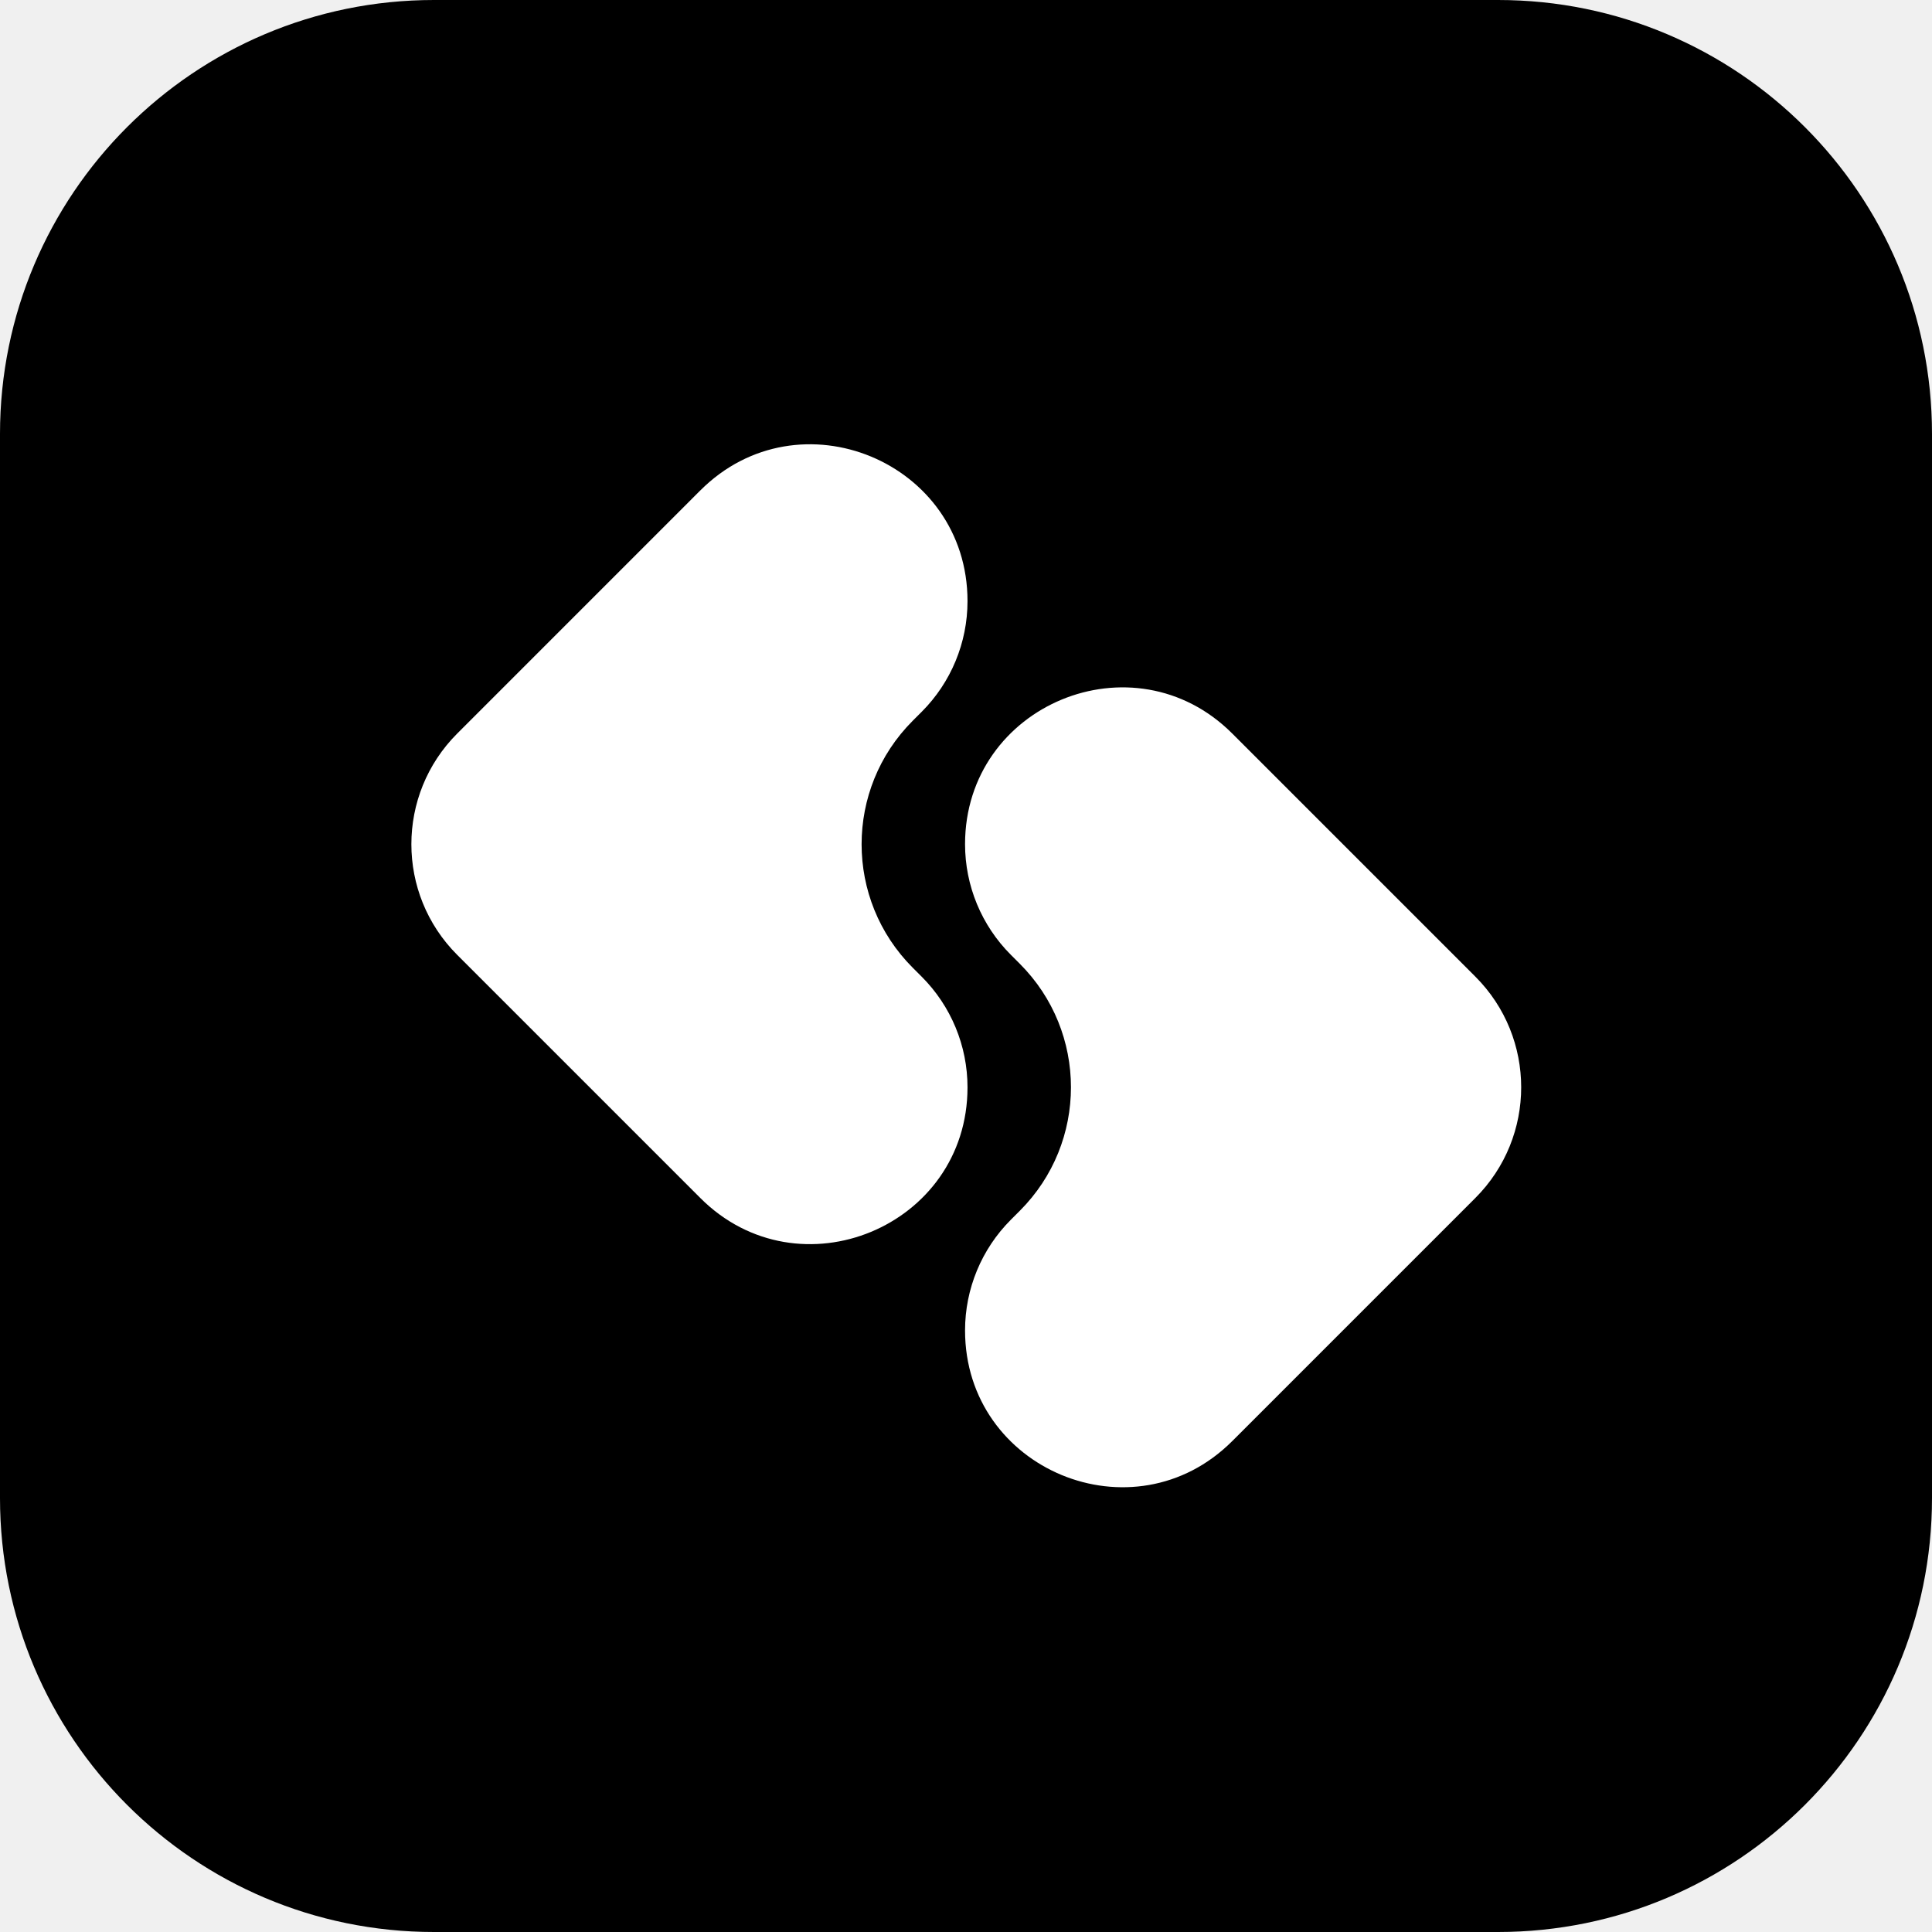
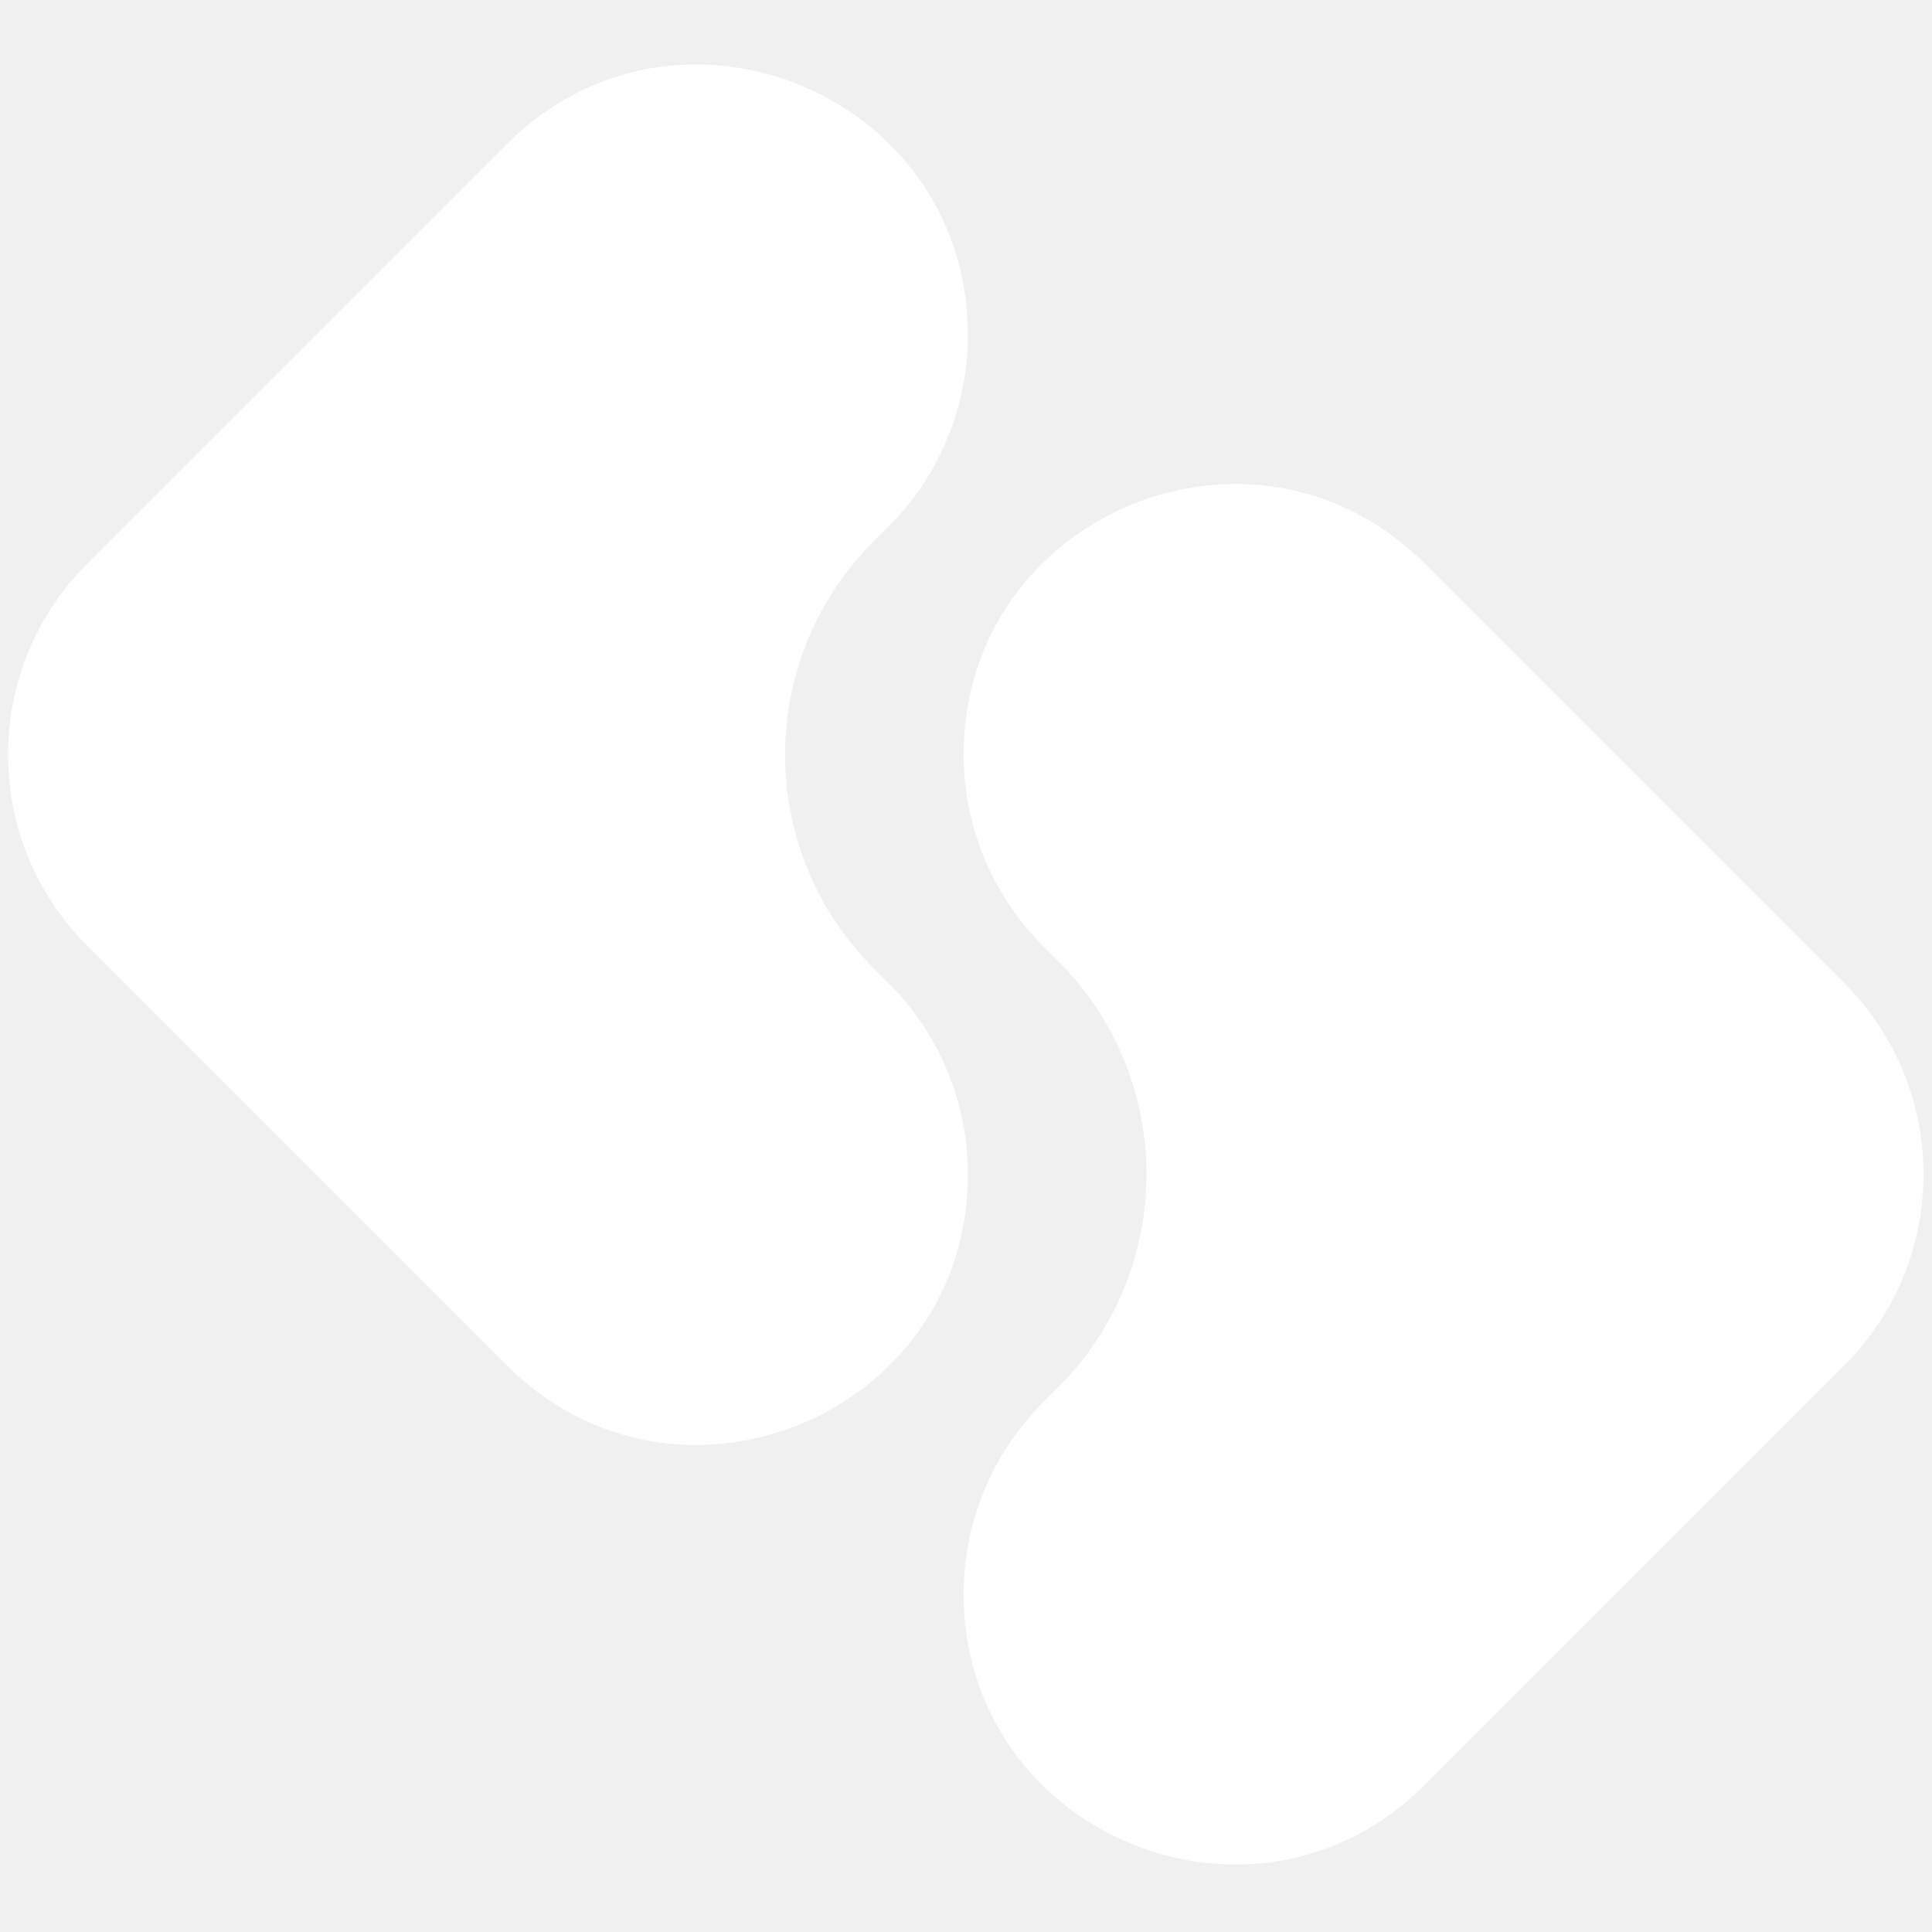
- <svg xmlns="http://www.w3.org/2000/svg" viewBox="0 0 1024 1024">
-   <rect width="1024" height="1024" rx="230" fill="#000" />
-   <g fill="#fff" transform="translate(-21.5 134.55) scale(1.26774)">
+ <svg xmlns="http://www.w3.org/2000/svg" viewBox="187 64 468 468">
+   <g fill="#fff">
    <path d="M532.14,496.37l101.64-101.65c25.55-25.56,25.55-66.99,0-92.54l-101.64-101.64c-41.22-41.22-111.71-12.03-111.71,46.27h0c0,17.36,6.89,34,19.17,46.27l3.72,3.72c28.52,28.52,28.52,74.76,0,103.28l-3.72,3.72c-12.27,12.27-19.17,28.92-19.17,46.27v.02c0,58.3,70.49,87.5,111.71,46.27Z" />
    <path d="M309.75,98.9l-101.64,101.65c-25.55,25.56-25.55,66.99,0,92.54l101.64,101.64c41.22,41.22,111.71,12.03,111.71-46.27h0c0-17.36-6.89-34-19.17-46.27l-3.72-3.72c-28.52-28.52-28.52-74.76,0-103.28l3.72-3.72c12.27-12.27,19.17-28.92,19.17-46.27v-.02c0-58.3-70.49-87.5-111.71-46.27Z" />
  </g>
</svg>
